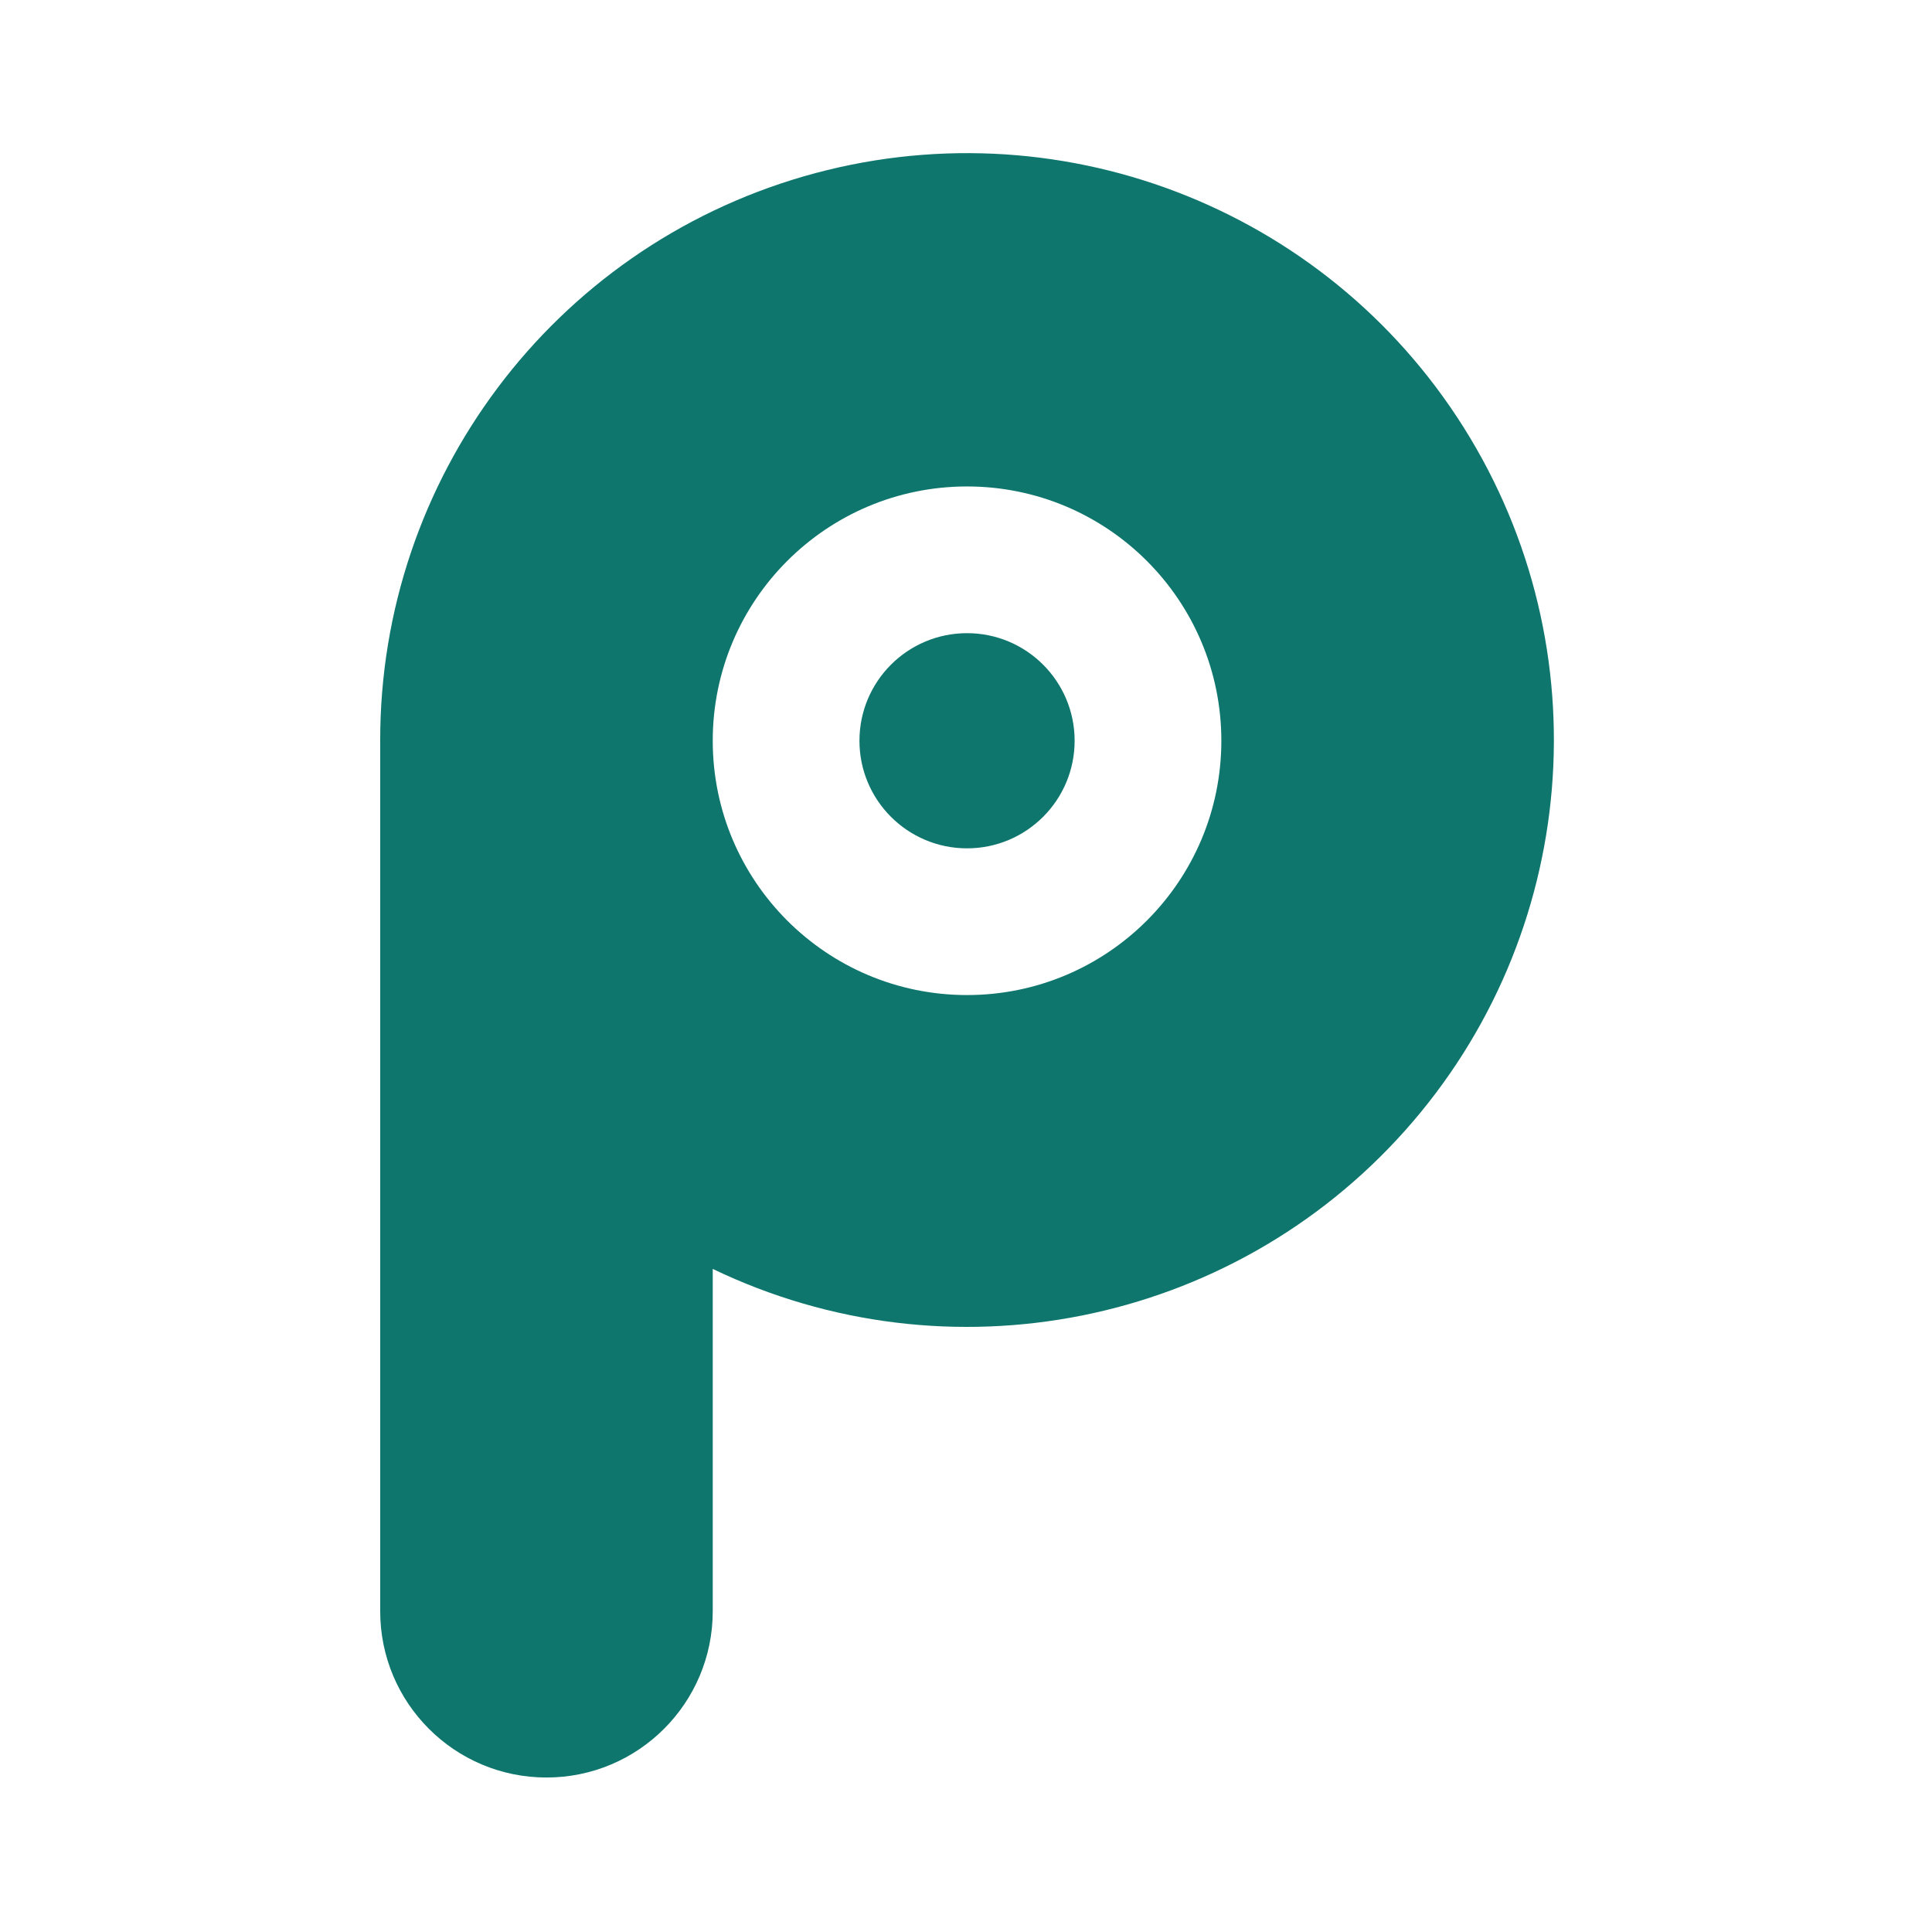
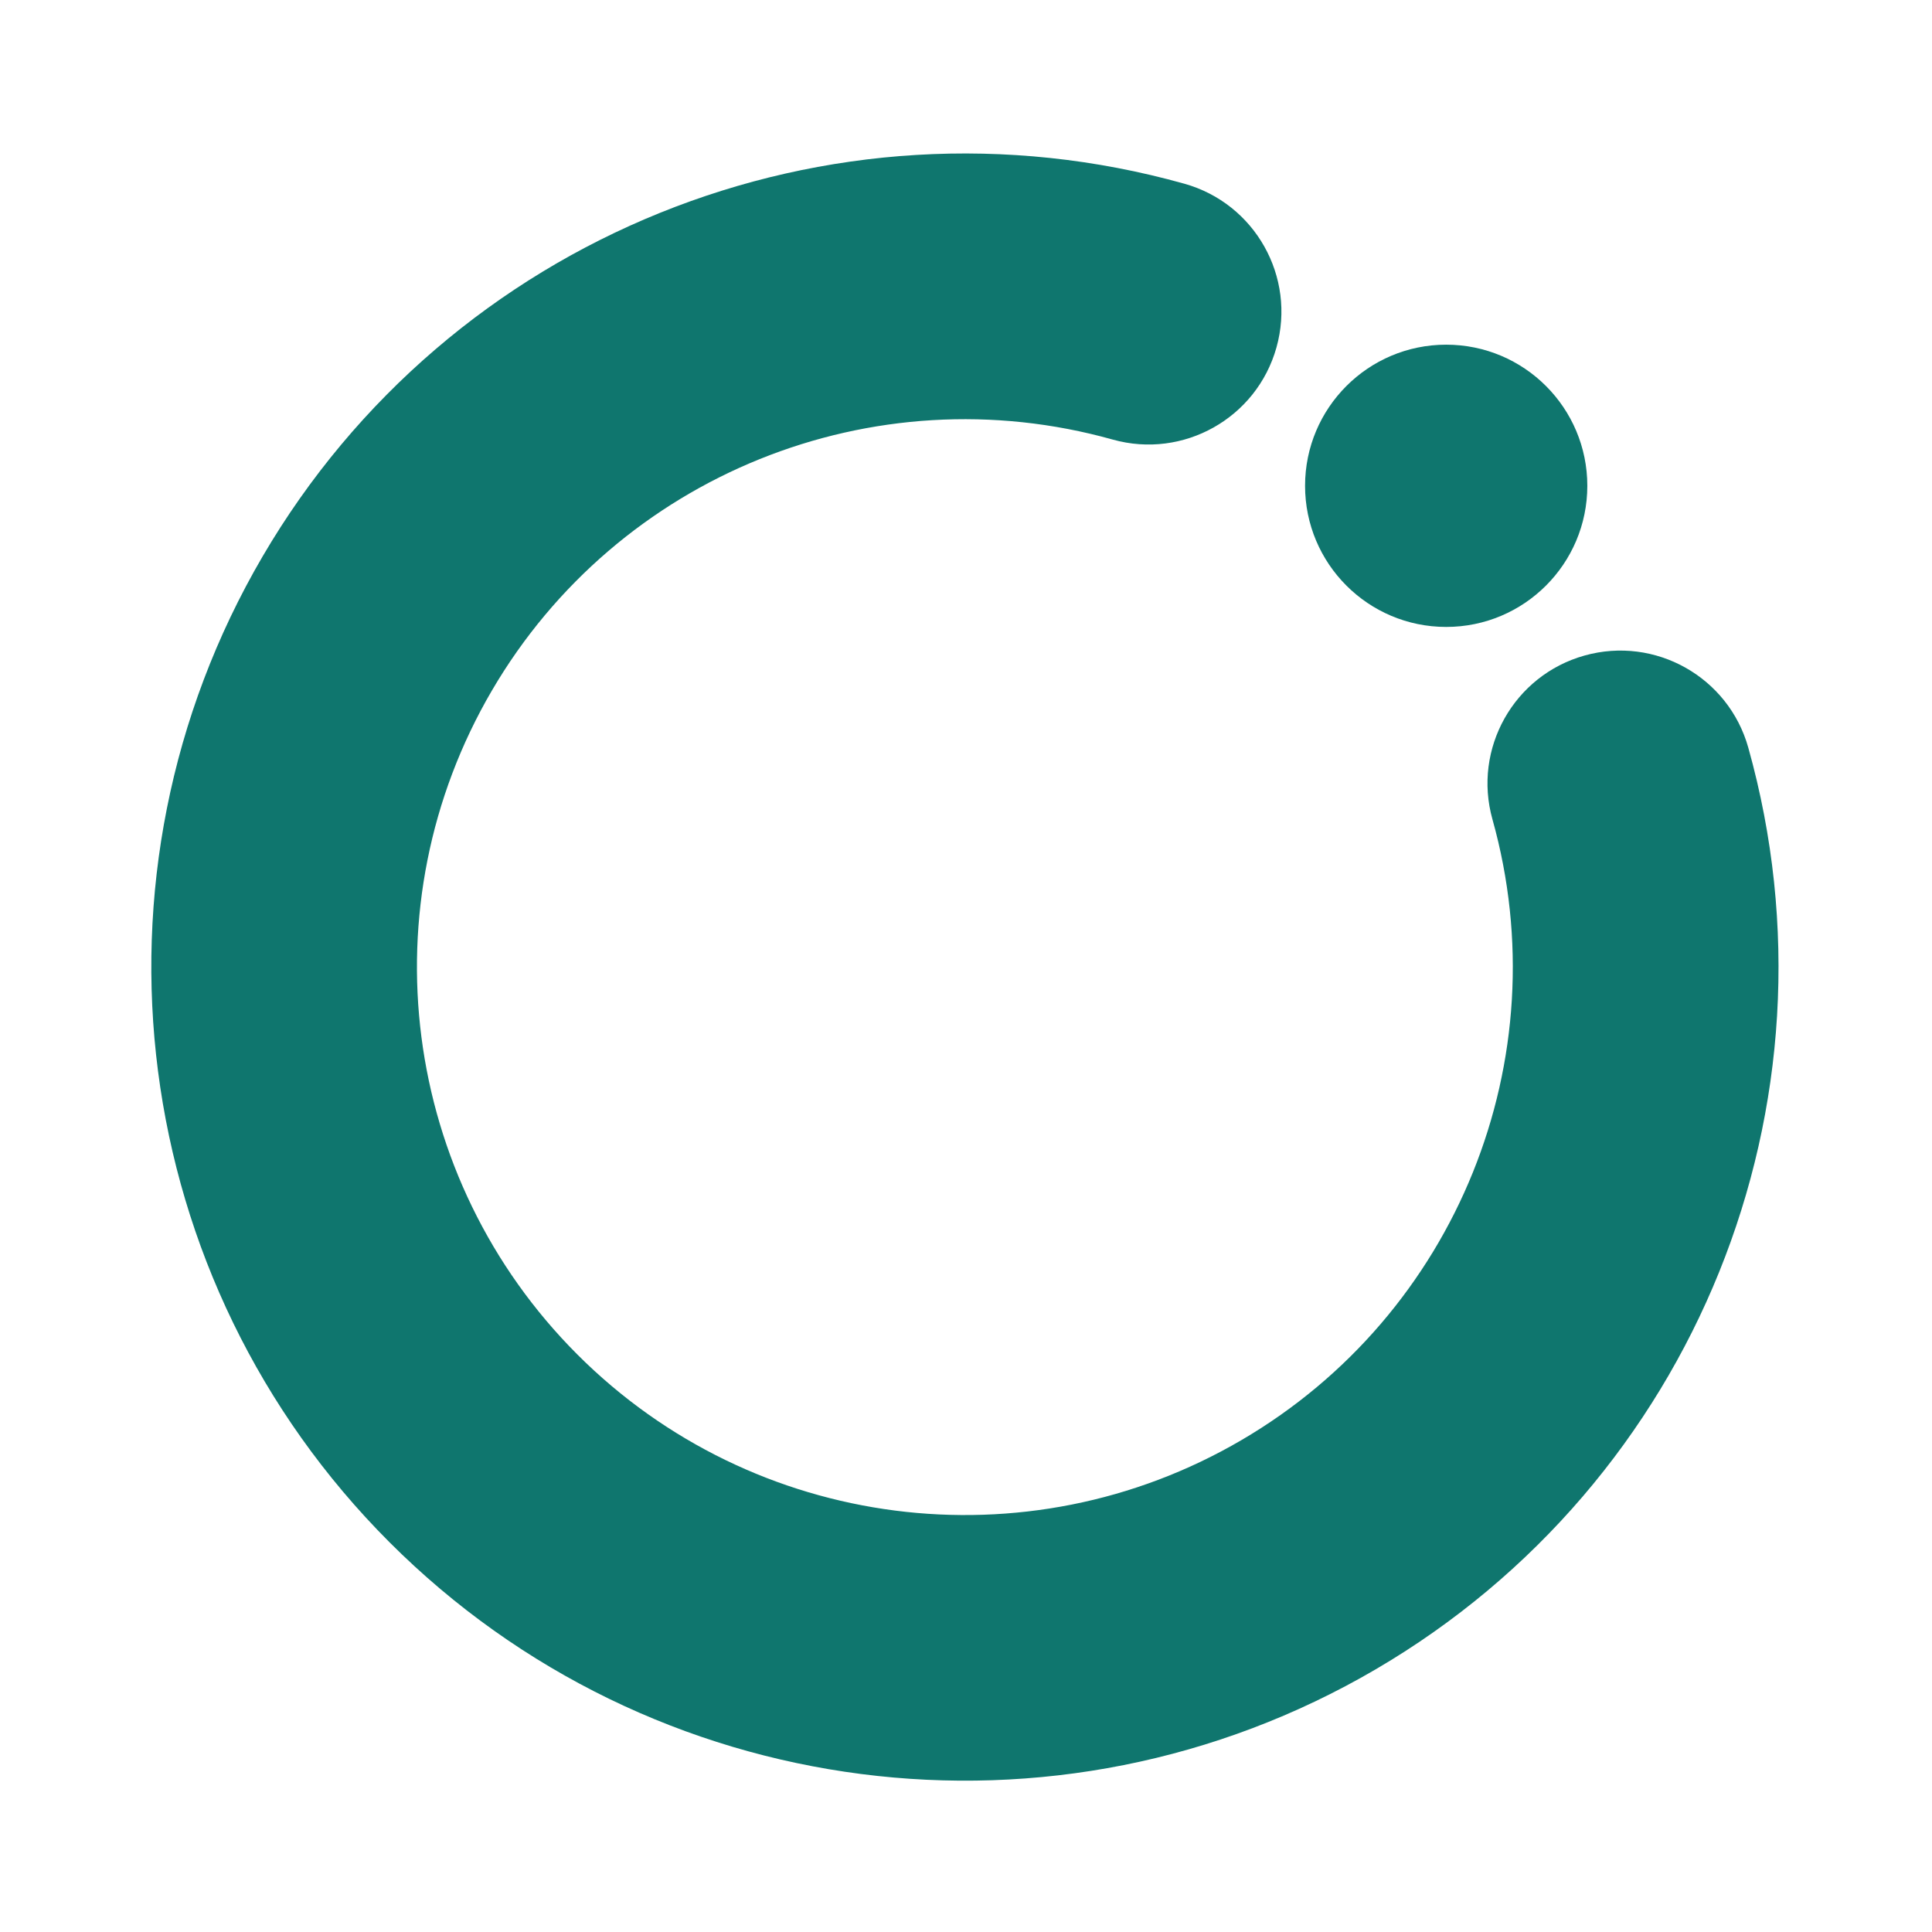
<svg xmlns="http://www.w3.org/2000/svg" viewBox="0 0 256 256" width="256" height="256">
-   <g transform="translate(-37.75 -36.63) scale(1.296)">
-     <path fill="#0F766E" fill-rule="evenodd" d="M68 104A60 60 0 1 1 102 158V193A17 17 0 0 1 68 193Z M154 104A26 26 0 1 0 102 104A26 26 0 1 0 154 104Z" />
-     <circle fill="#0F766E" cx="128" cy="104" r="11" />
+   <g transform="translate(-12.95 -12.65) scale(1.1)">
+     <path fill="#0F766E" d="M222.37 101.56A98 98 0 1 1 154.44 33.63A16 16 0 0 1 145.81 64.45A66 66 0 1 0 191.55 110.19A16 16 0 0 1 222.37 101.56Z" />
+     <circle fill="#0F766E" cx="185.98" cy="70.02" r="17" />
  </g>
</svg>
